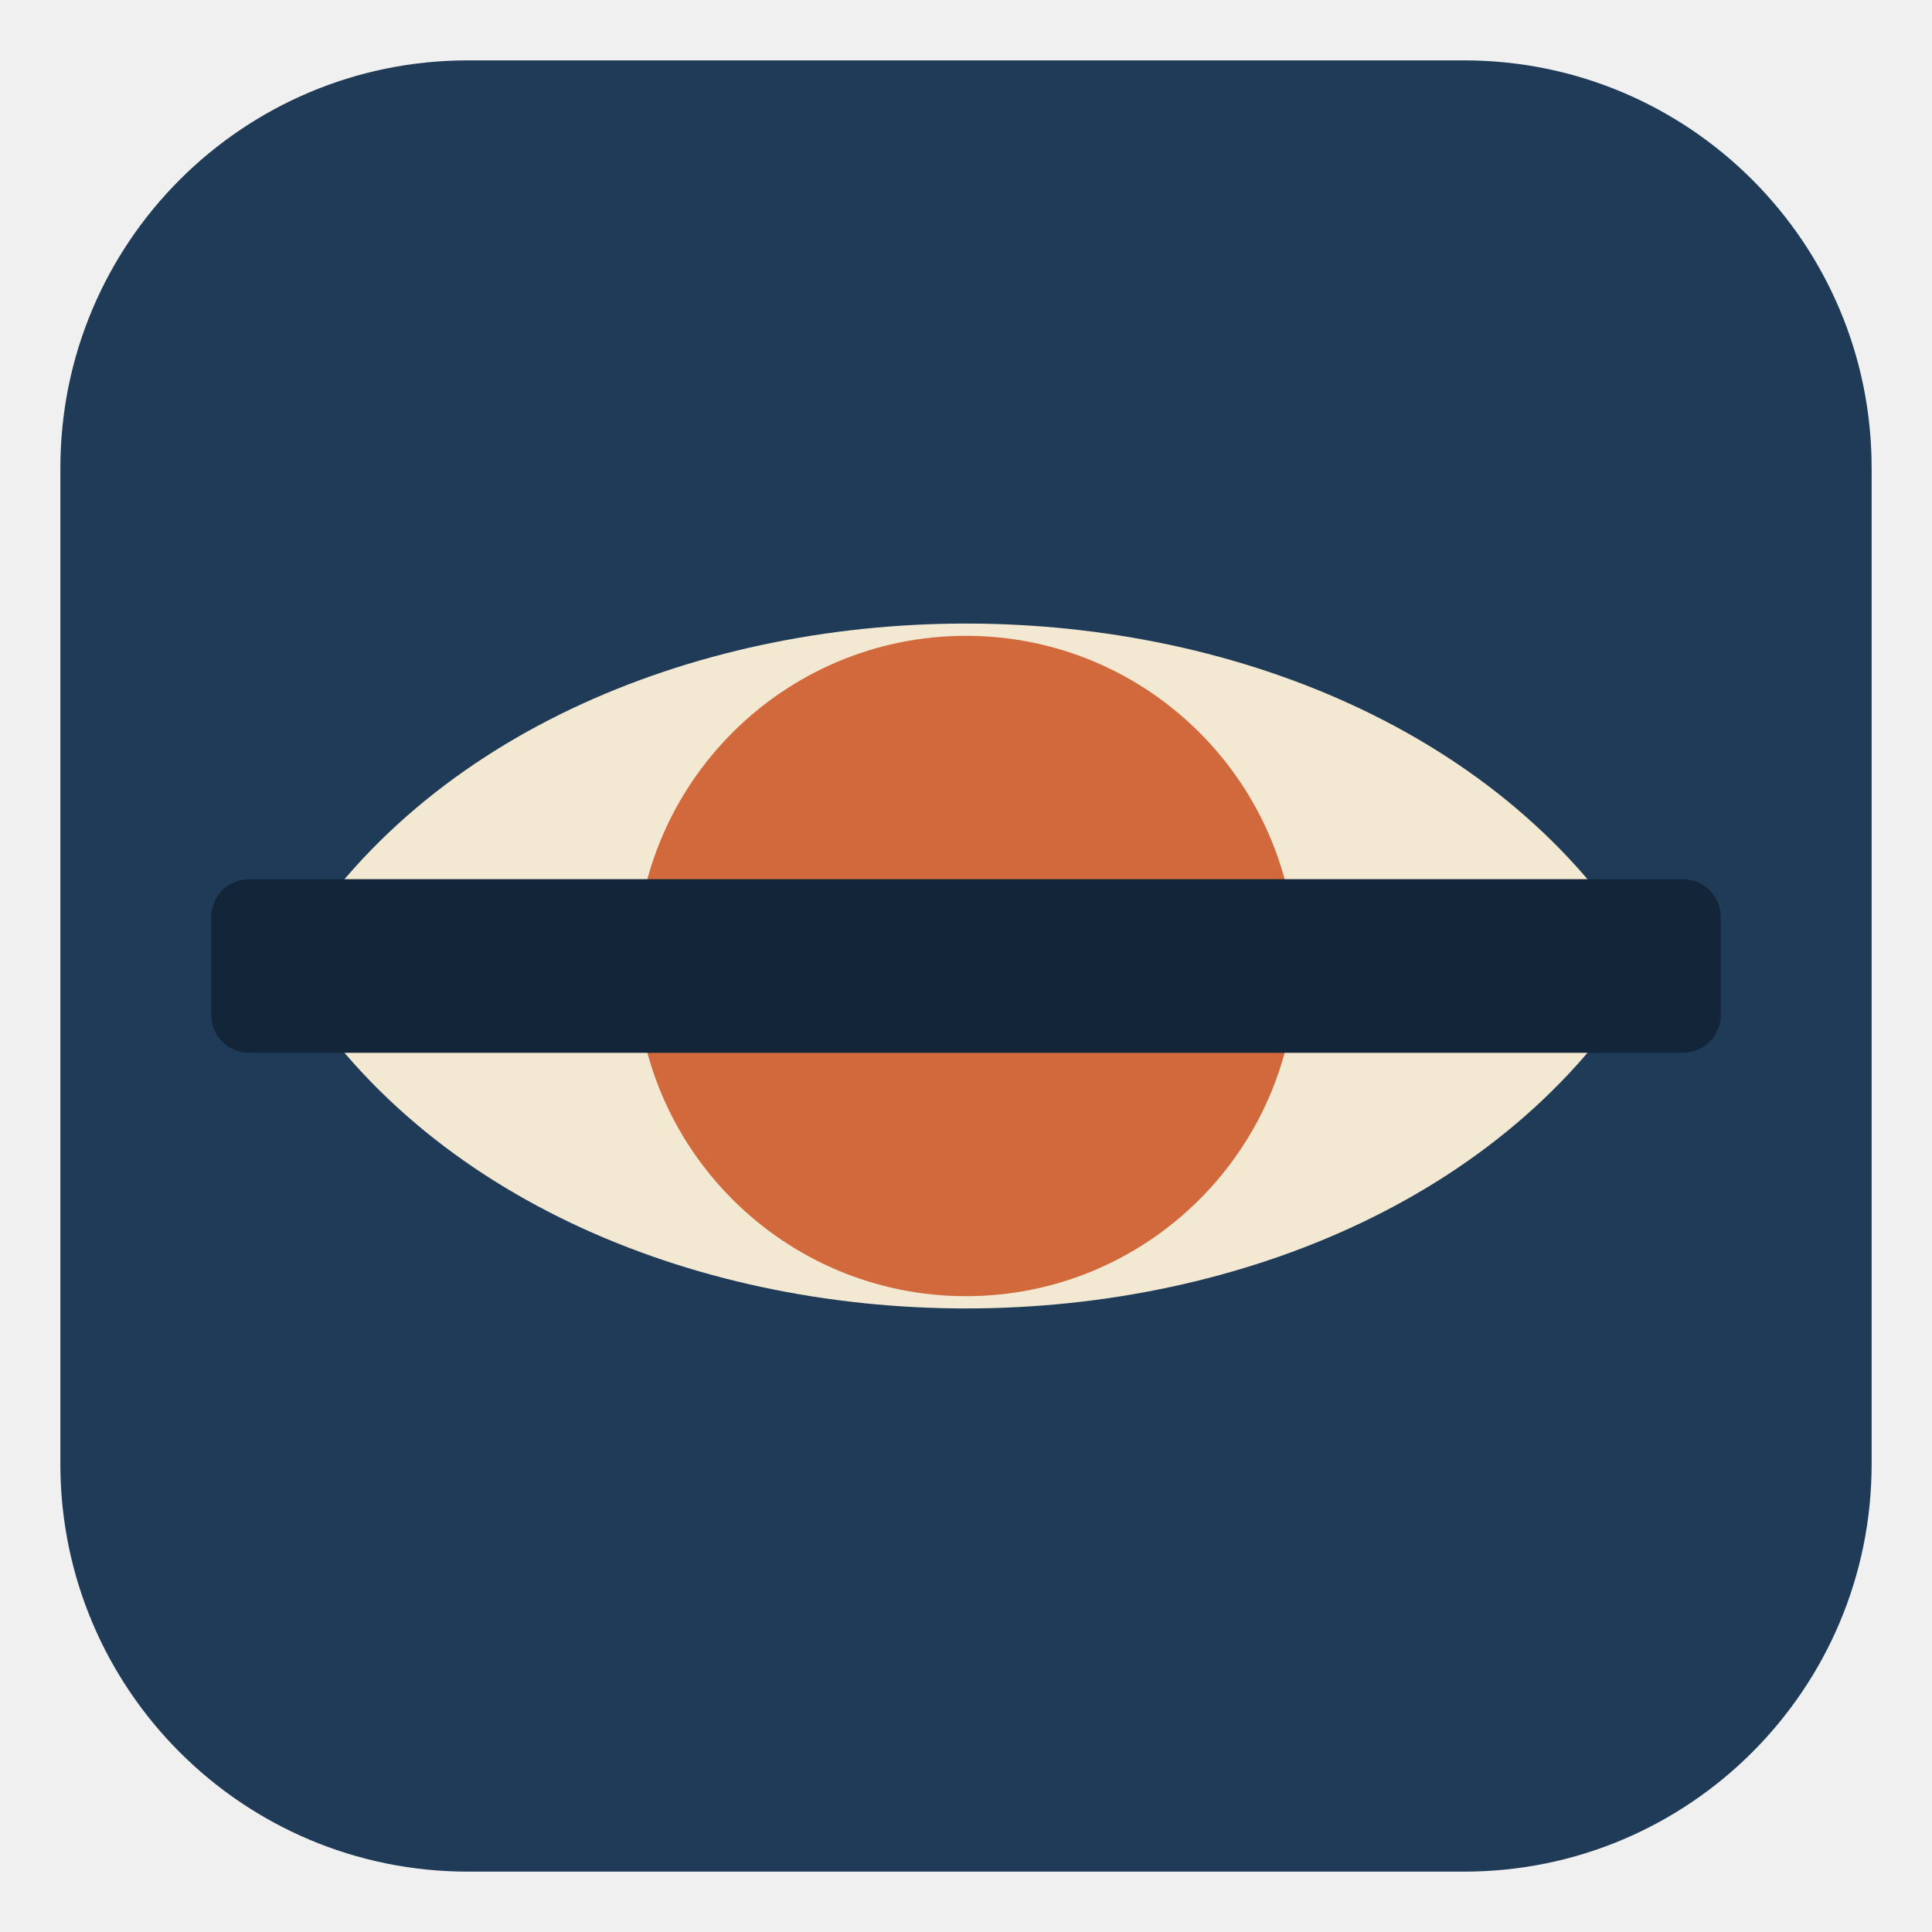
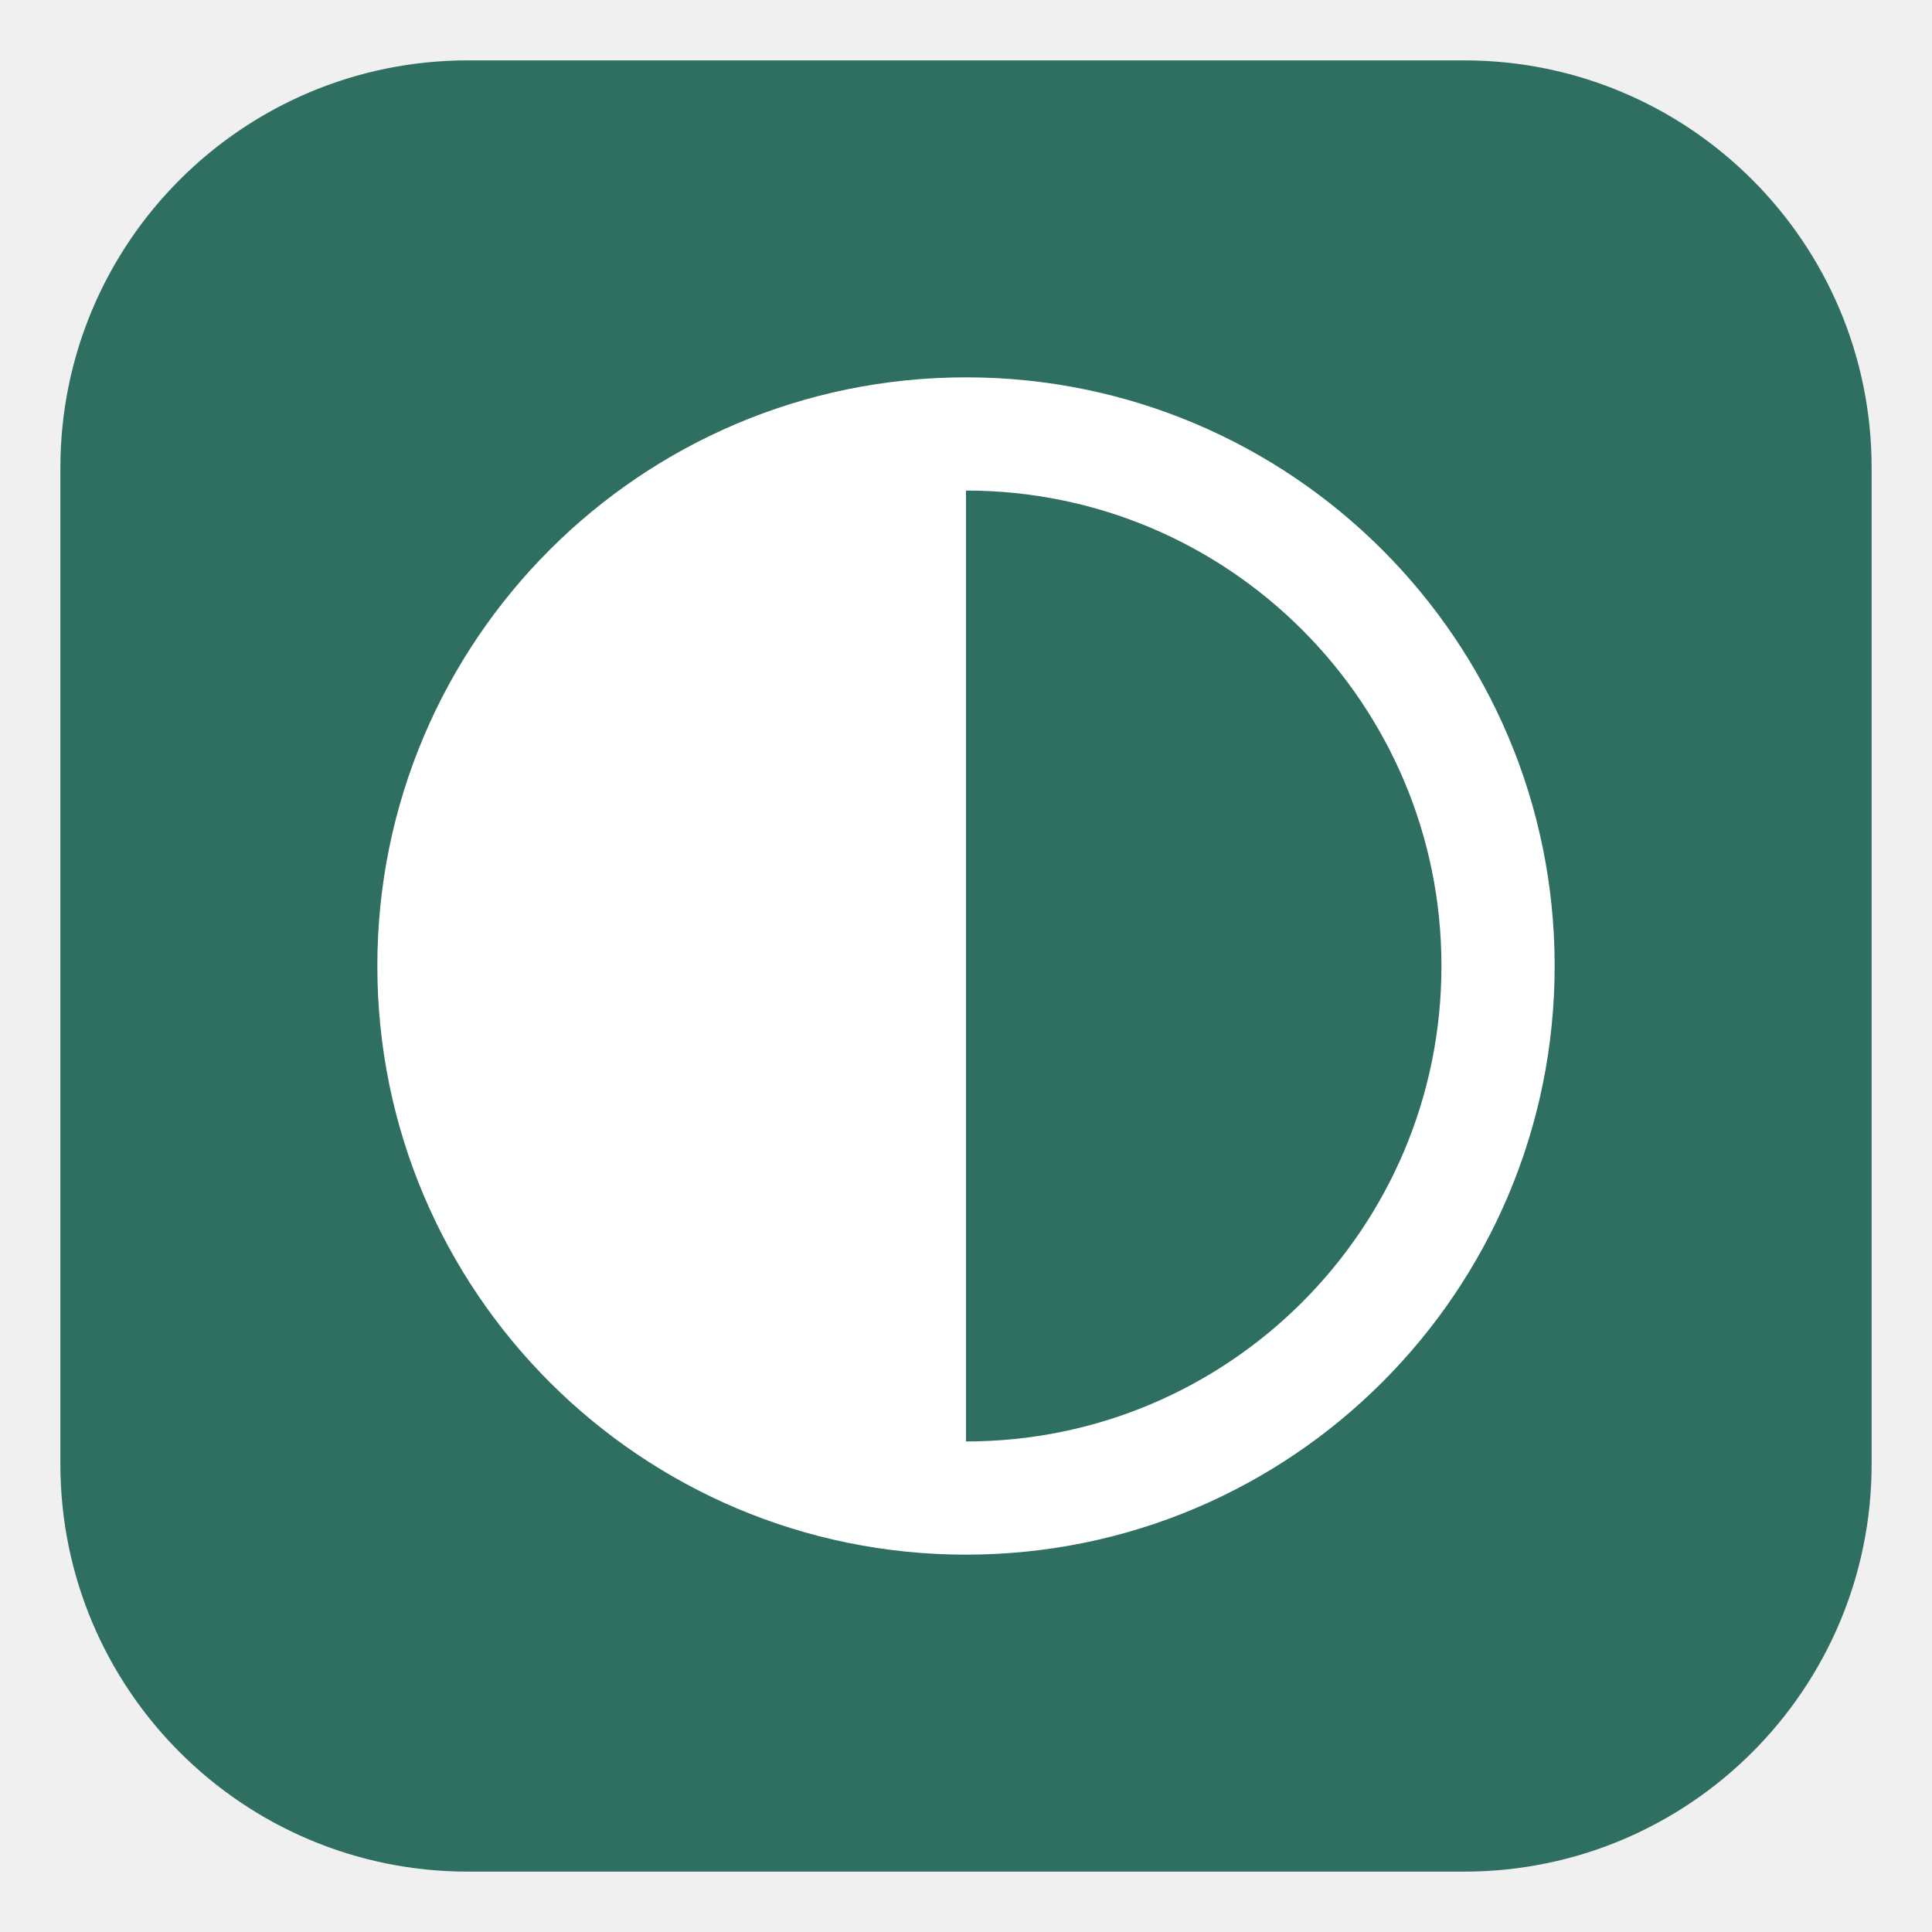
<svg xmlns="http://www.w3.org/2000/svg" viewBox="0 0 1024 1024">
-   <defs>
-     <clipPath id="eye">
-       <path d="M150 512 C 290 270, 734 270, 874 512 C 734 754, 290 754, 150 512 Z" />
-     </clipPath>
-   </defs>
-   <rect x="32" y="32" width="960" height="960" rx="216" fill="#1F3B57" />
-   <path d="M150 512 C 290 270, 734 270, 874 512 C 734 754, 290 754, 150 512 Z" fill="#F3E9D2" />
-   <circle cx="512" cy="512" r="175" fill="#D2693C" clip-path="url(#eye)" />
-   <rect x="112" y="466" width="800" height="92" rx="20" fill="#132639" />
+   <rect x="32" y="32" width="960" height="960" rx="216" fill="#2F6F62" />
+   <circle cx="512" cy="512" r="282" fill="none" stroke="#FFFFFF" stroke-width="60" />
+   <path d="M512 230 A 282 282 0 0 0 512 794 Z" fill="#FFFFFF" />
</svg>
